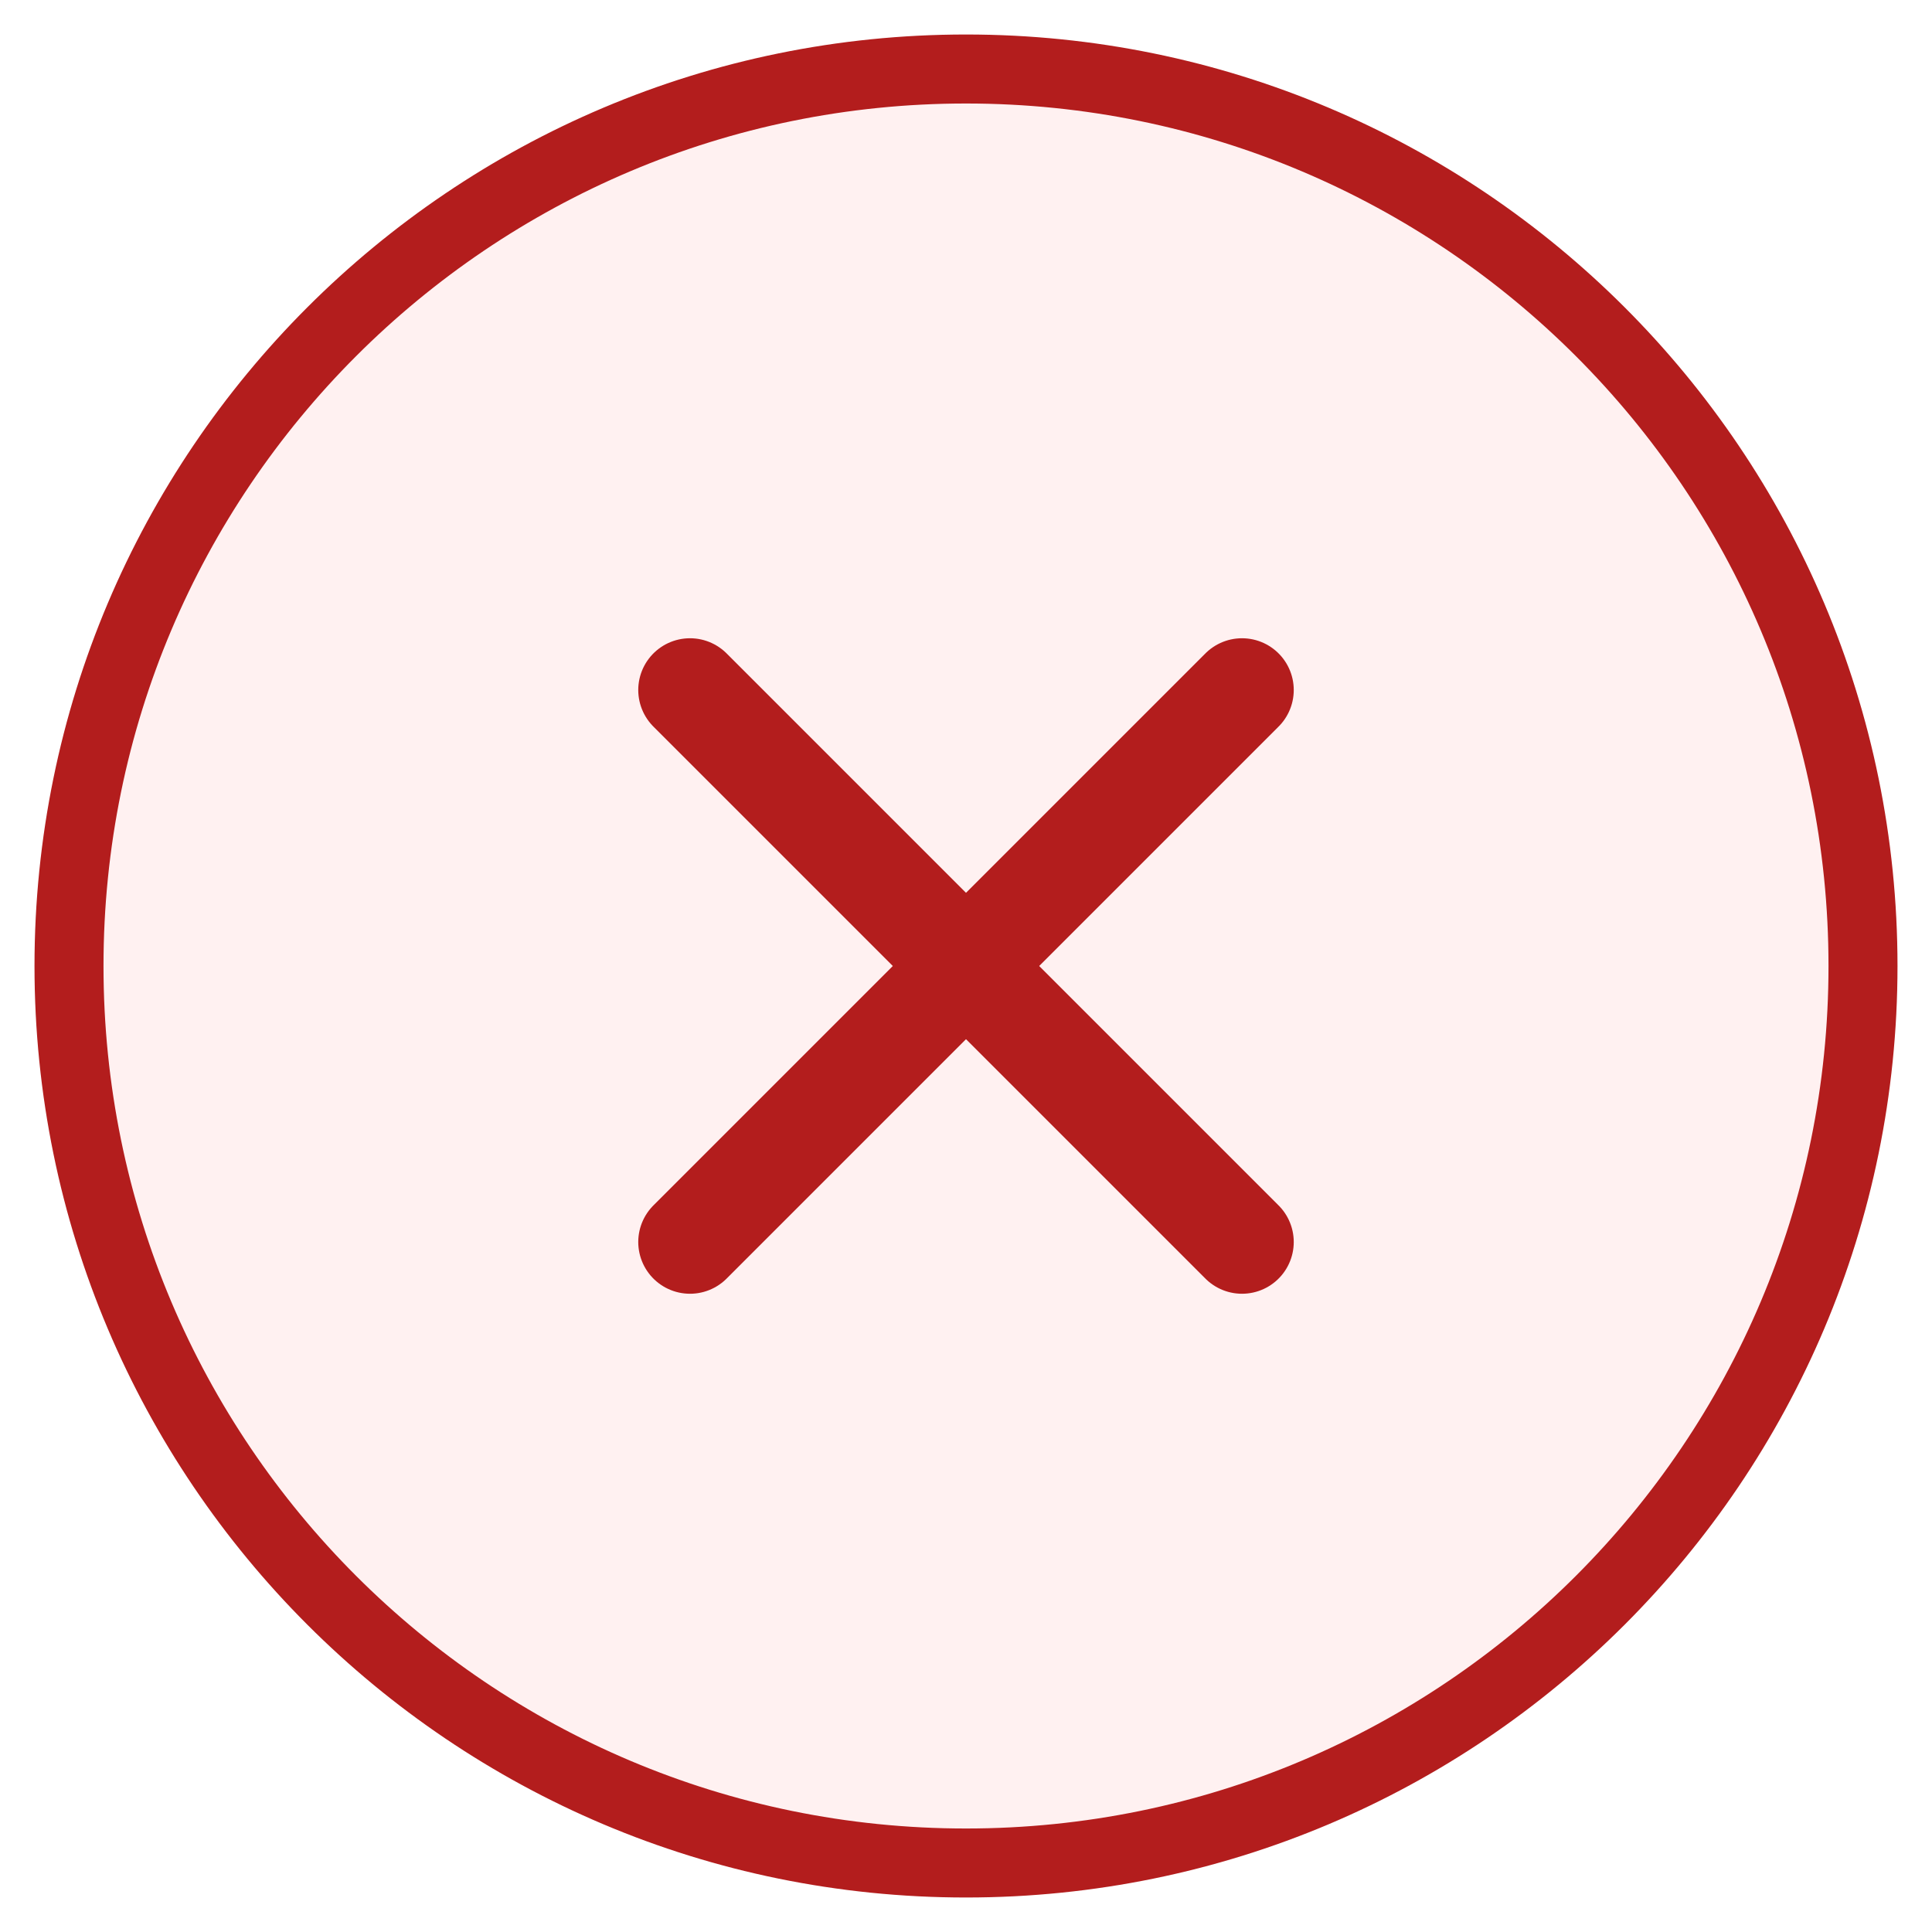
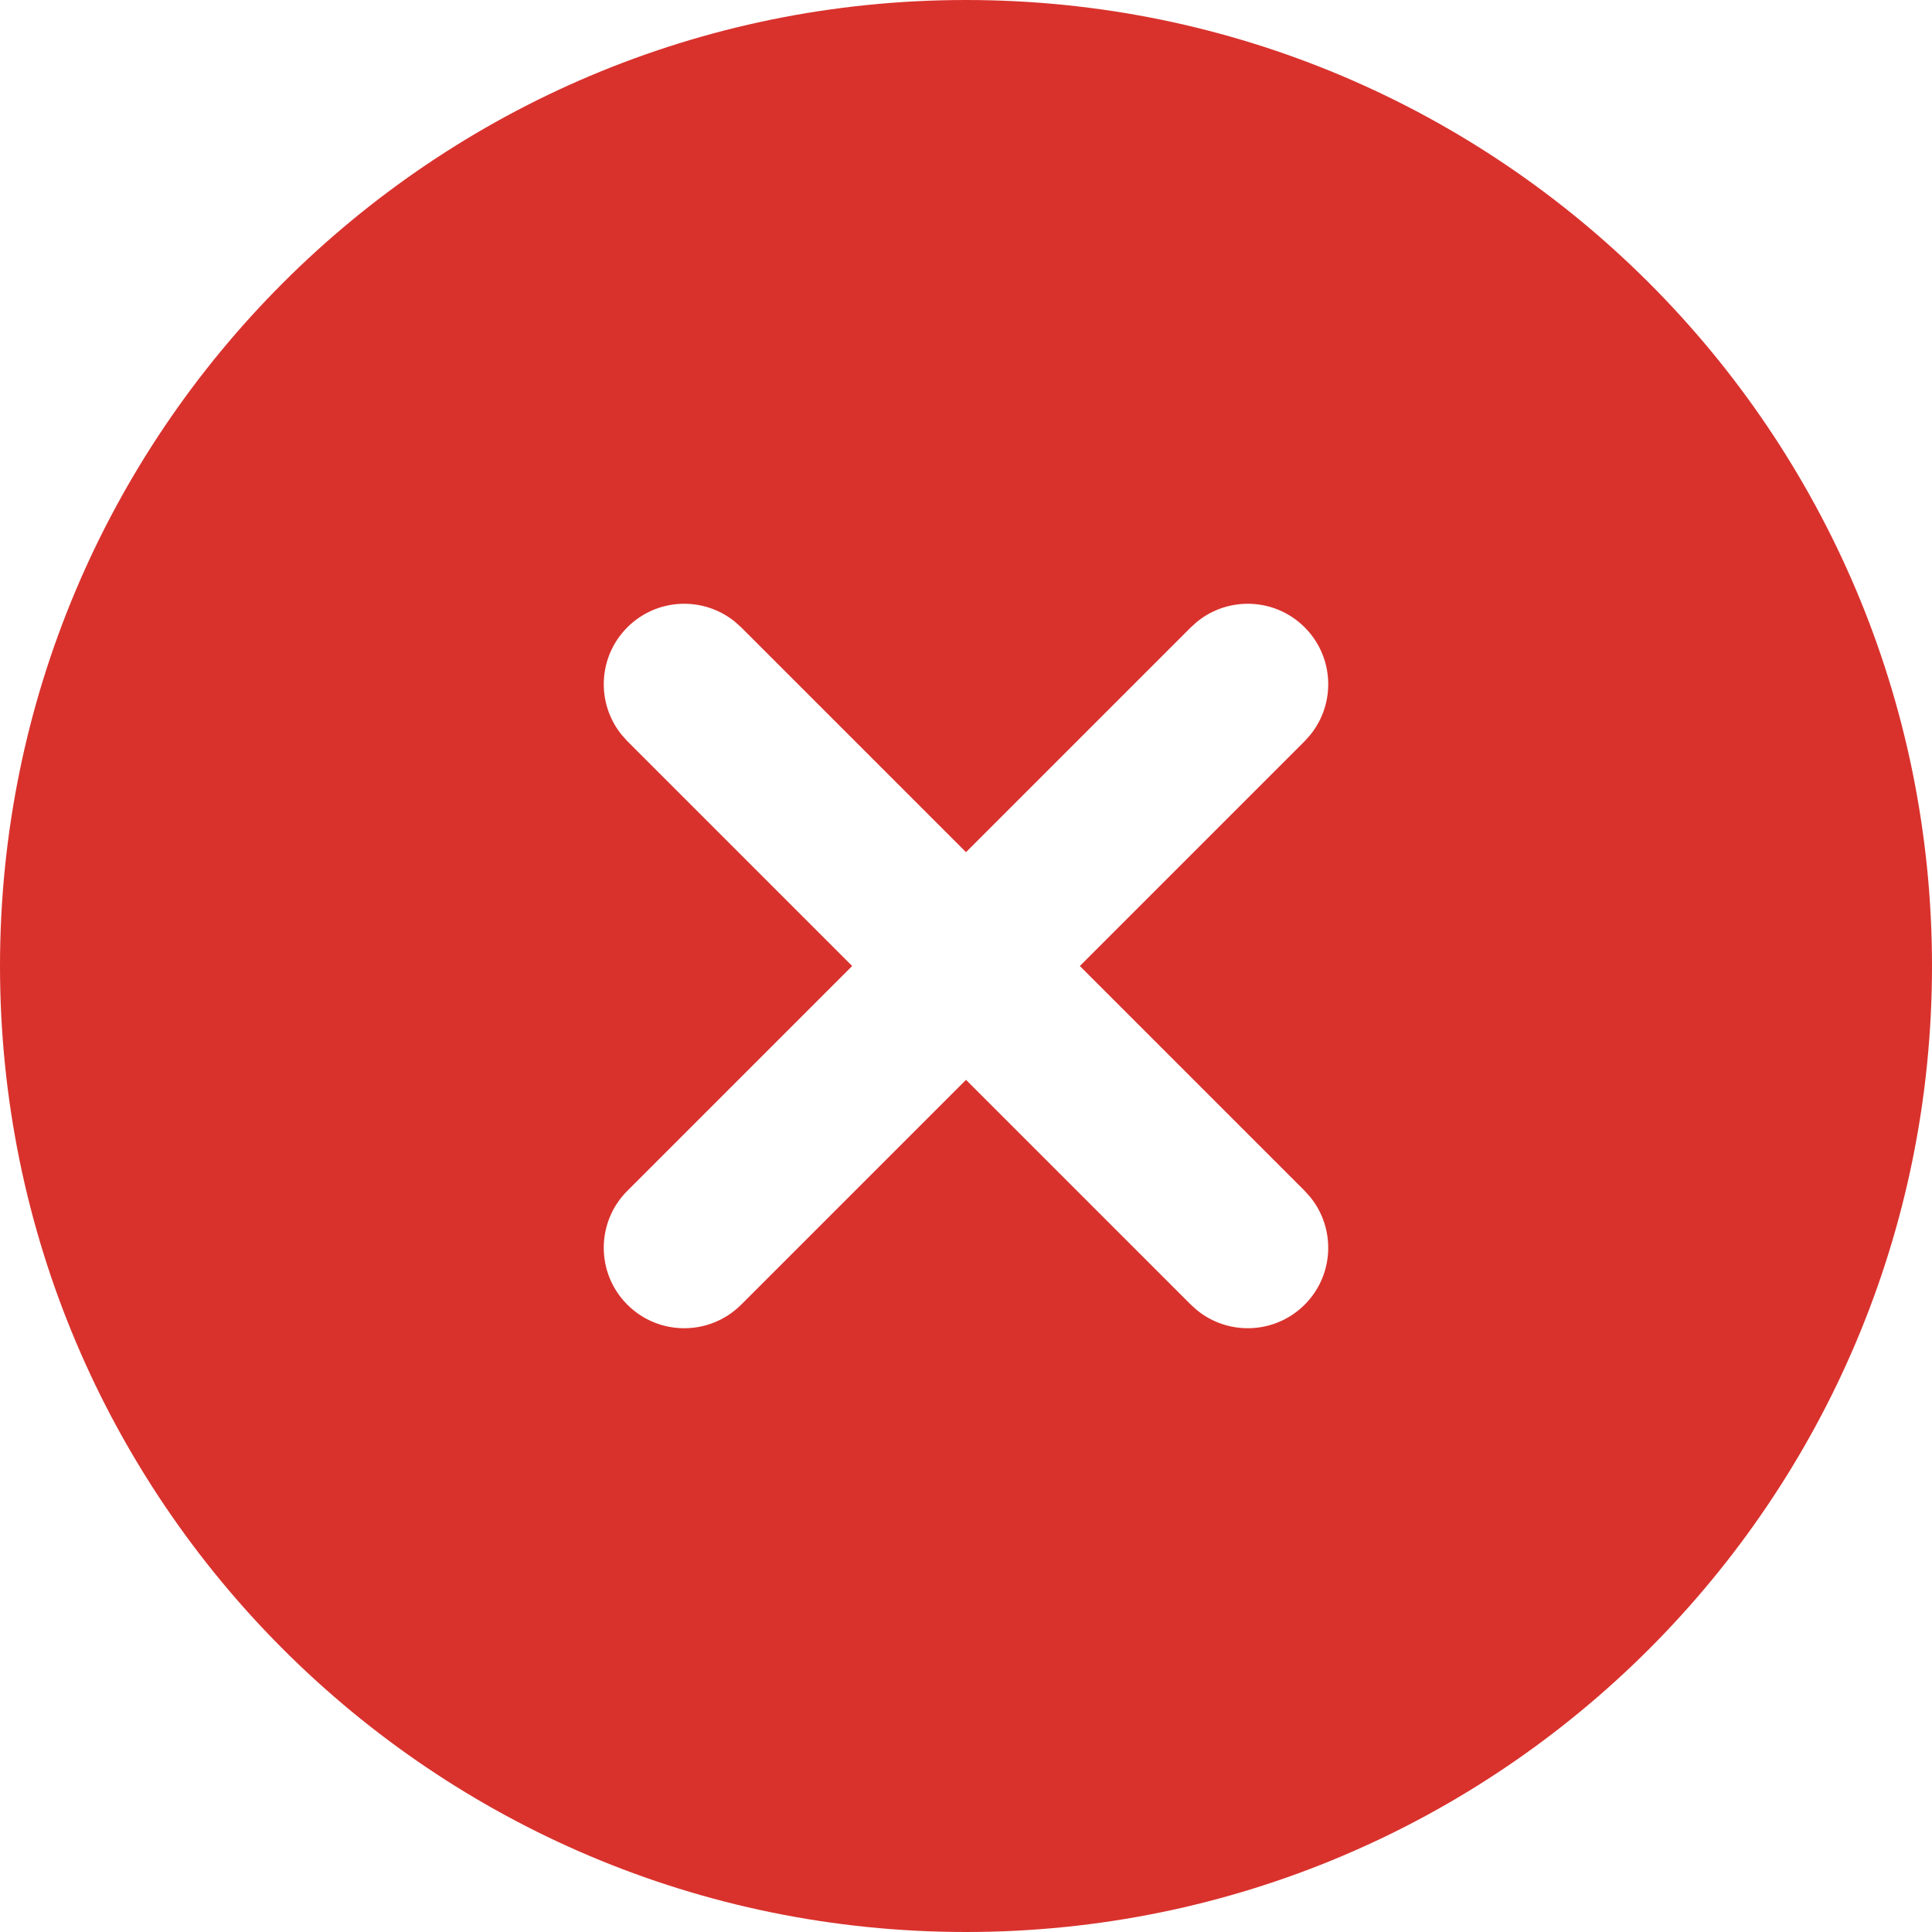
- <svg xmlns="http://www.w3.org/2000/svg" width="56" height="56" viewBox="0 0 56 56" fill="none">
-   <circle cx="28" cy="28" r="26" fill="#FFF1F1" stroke="#B31D1D" stroke-width="2" />
-   <path d="m20 20 16 16M36 20 20 36" stroke="#B31D1D" stroke-width="3" stroke-linecap="round" />
+ <svg xmlns="http://www.w3.org/2000/svg" width="96" height="96" viewBox="0 0 96 96" fill="none">
+   <path fill-rule="evenodd" clip-rule="evenodd" d="M48 0C74.51 0 96 21.49 96 48C96 74.51 74.51 96 48 96C21.49 96 0 74.51 0 48C2.06162e-05 21.49 21.49 4.12337e-06 48 0ZM36.523 30.898C34.952 29.617 32.636 29.707 31.172 31.172C29.708 32.636 29.617 34.953 30.898 36.523L31.172 36.828L42.344 48L31.172 59.172C29.61 60.734 29.61 63.266 31.172 64.828C32.734 66.389 35.266 66.39 36.828 64.828L48 53.656L59.172 64.828L59.477 65.102C61.047 66.382 63.364 66.292 64.828 64.828C66.292 63.364 66.382 61.048 65.102 59.477L64.828 59.172L53.656 48L64.828 36.828L65.102 36.523C66.383 34.953 66.292 32.636 64.828 31.172C63.364 29.707 61.048 29.617 59.477 30.898L59.172 31.172L48 42.344L36.828 31.172L36.523 30.898Z" fill="#D9322D" />
</svg>
